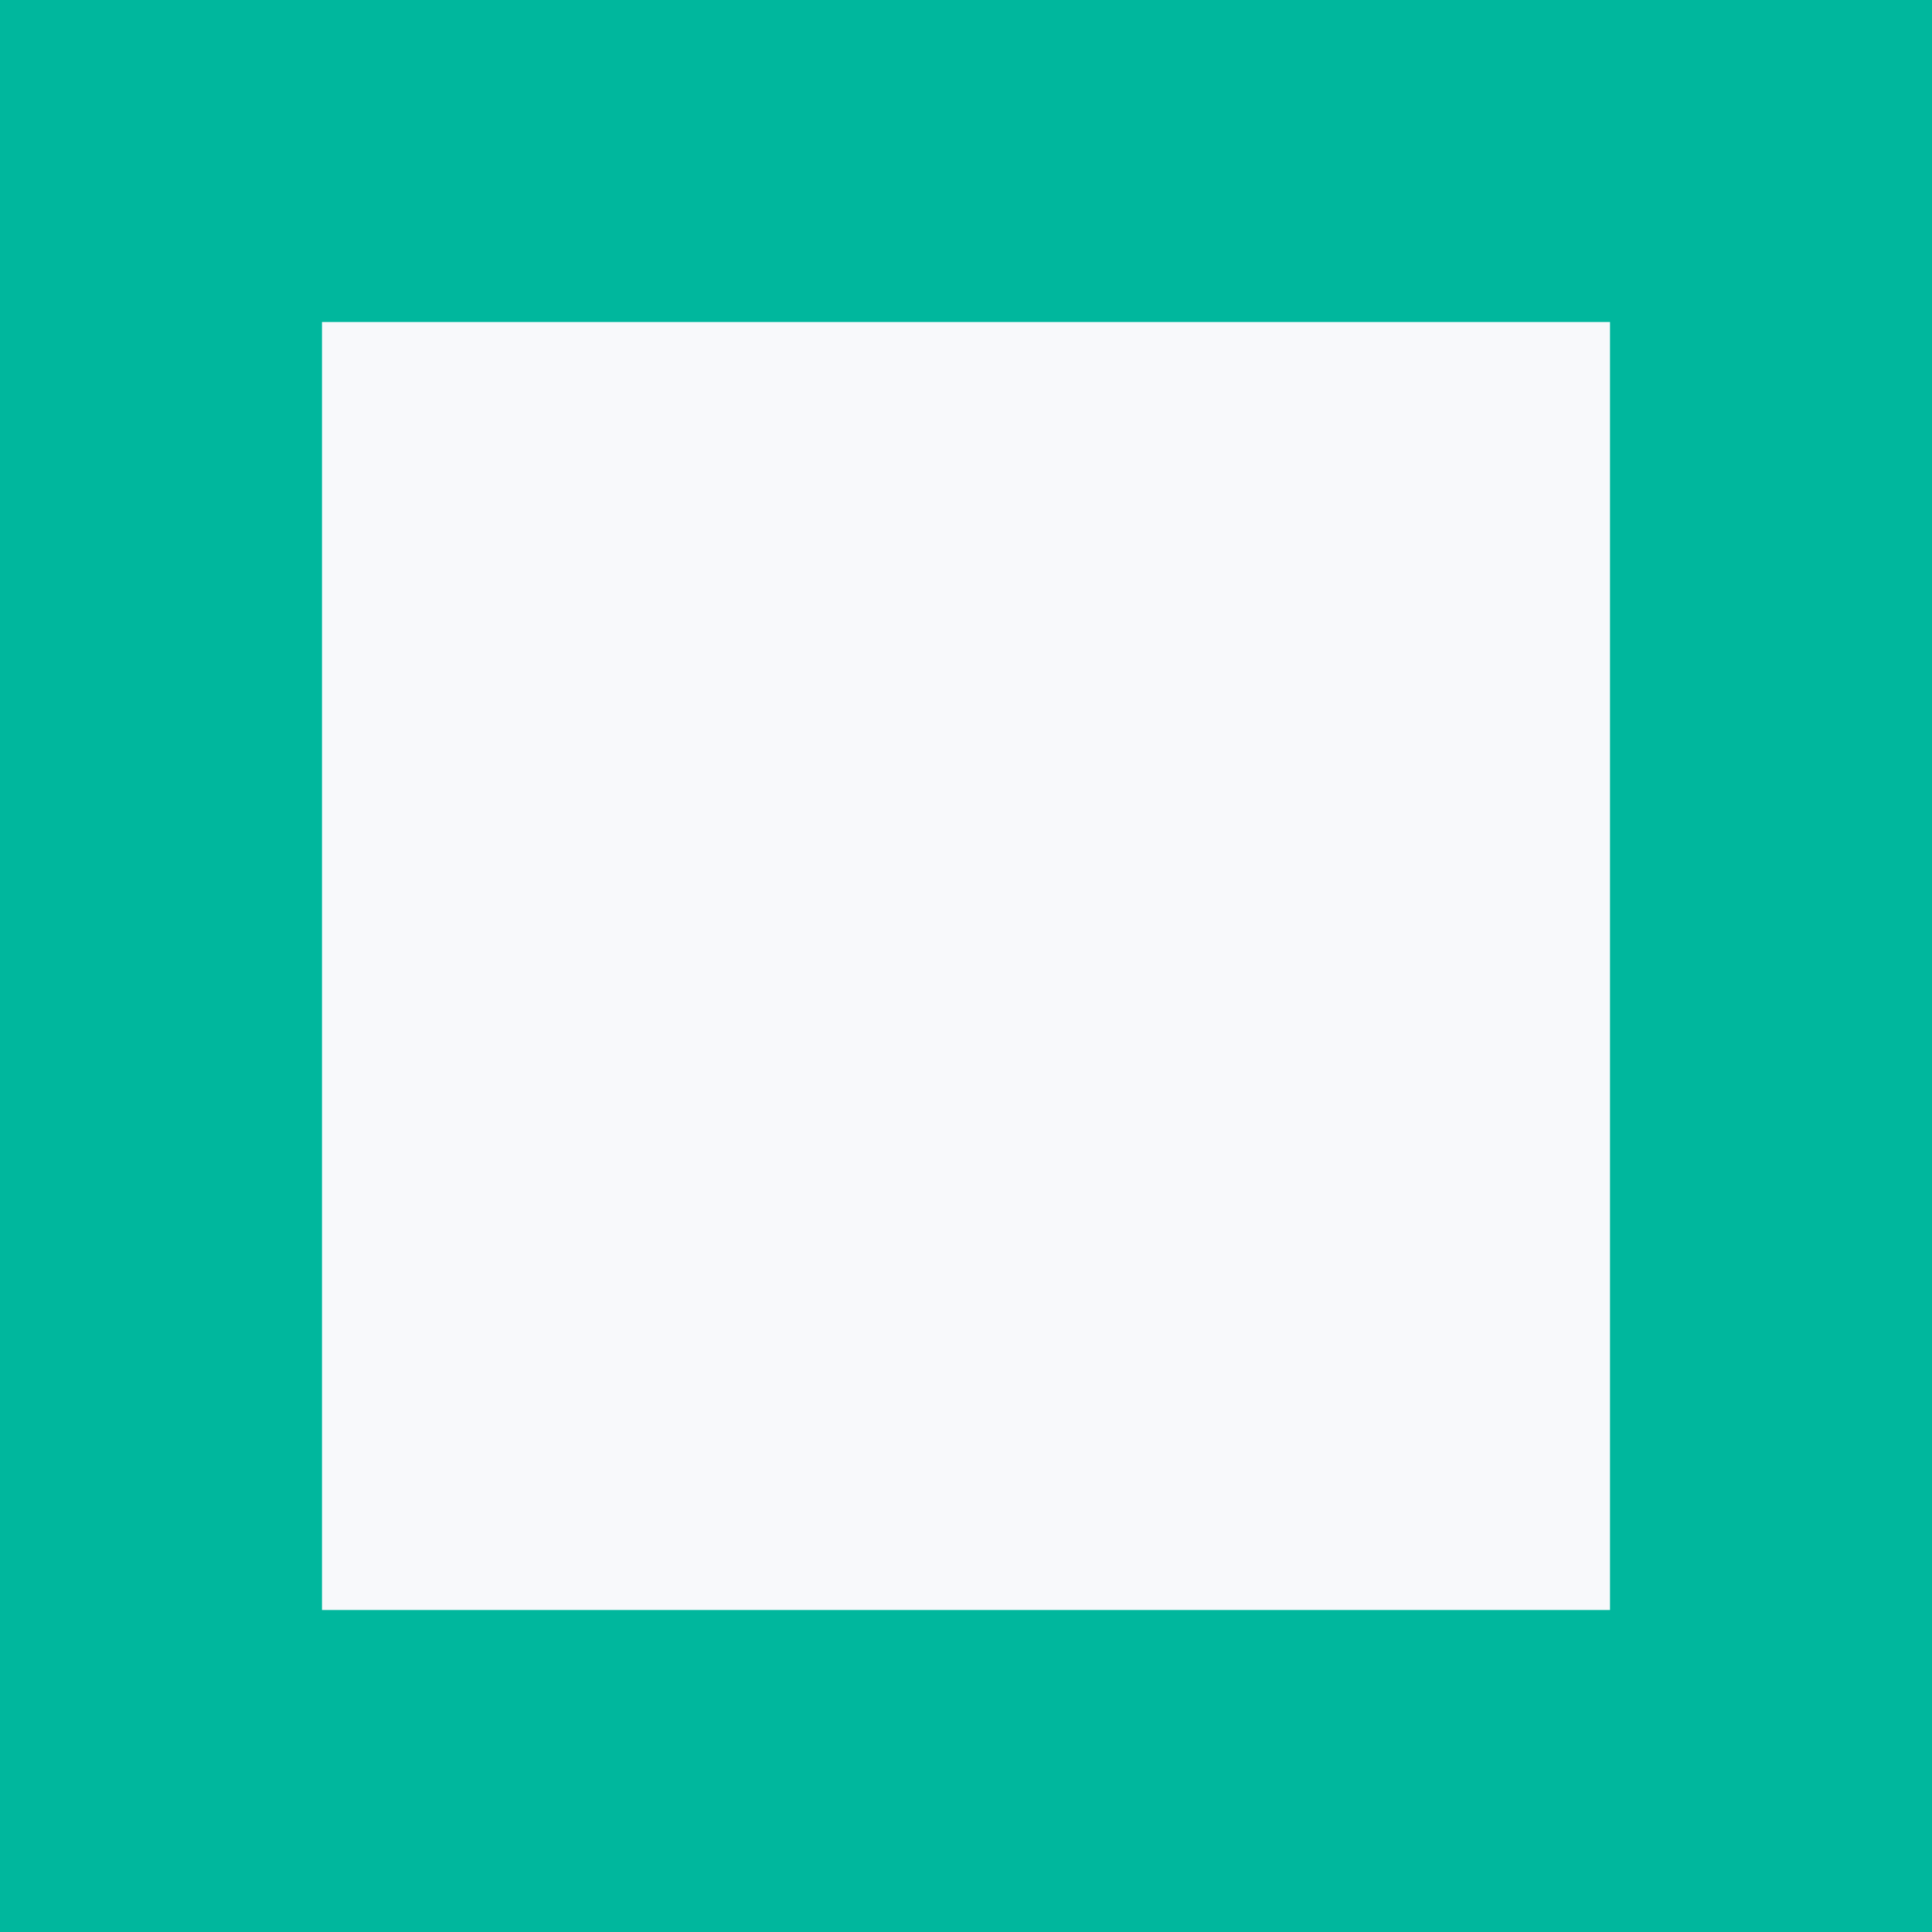
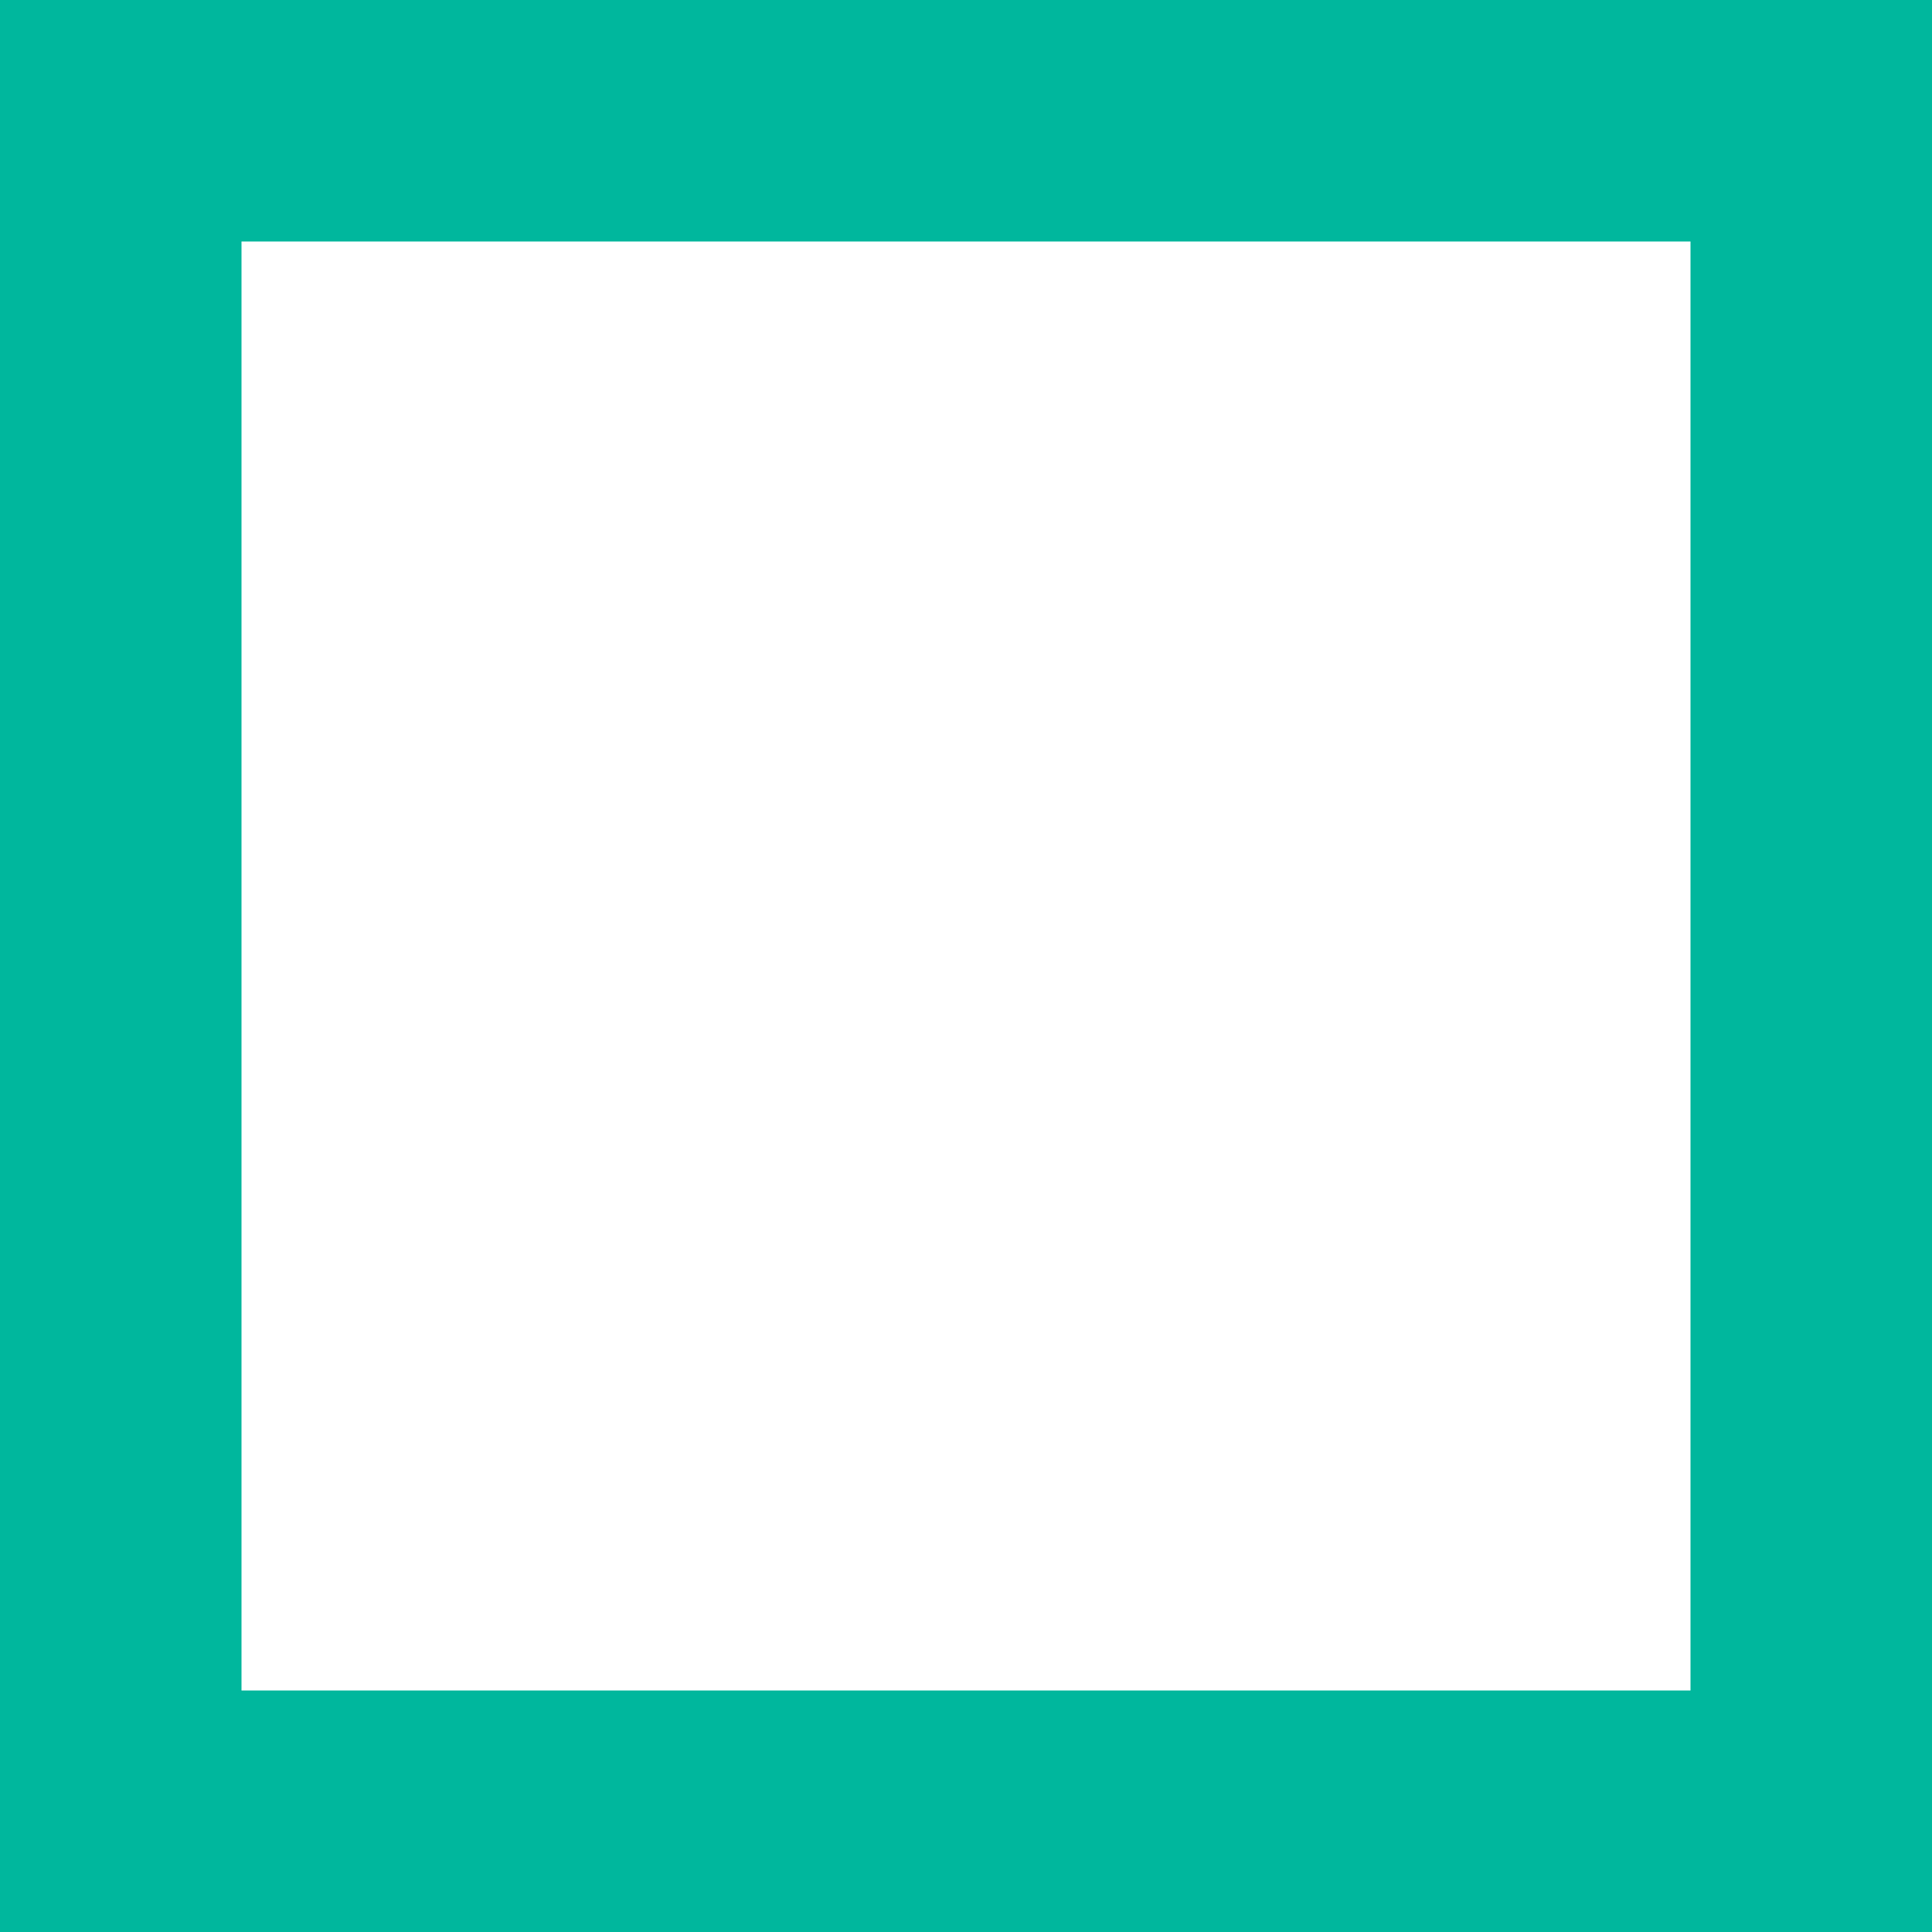
- <svg xmlns="http://www.w3.org/2000/svg" width="24px" height="24px" viewBox="0 0 24 24" version="1.1">
-   <defs />
-   <g id="💻-Desktop-Web" stroke="none" stroke-width="1" fill="none" fill-rule="evenodd">
-     <g id="1.1.Home-Page" transform="translate(-825, -2430)">
-       <g id="Icons-/-24px-/-0-icon-holder" transform="translate(825, 2430)">
-         <g id="Icons-/-24px-/-burger">
-           <rect id="Base" x="0" y="0" width="24" height="24" />
-           <g id="UI/Color/Flat/-Other-Green" fill="#00B79D">
-             <rect id="Base" x="0" y="0" width="24" height="24" />
-           </g>
-           <rect id="Rectangle" fill="#F8F9FB" x="4" y="4" width="16" height="16" />
-         </g>
-       </g>
+ <svg xmlns="http://www.w3.org/2000/svg" version="1.1" id="Layer_1" x="0px" y="0px" width="24px" height="24px" viewBox="0 0 24 24" enable-background="new 0 0 24 24" xml:space="preserve">
+   <rect id="Base" x="26.918" y="-6.917" fill="none" width="23.999" height="24.001" />
+   <g id="Rectangle">
+     <g>
+       <path fill="#00B79D" d="M24,24H0V0h24V24z M3,21h18V3H3V21z" />
    </g>
  </g>
</svg>
